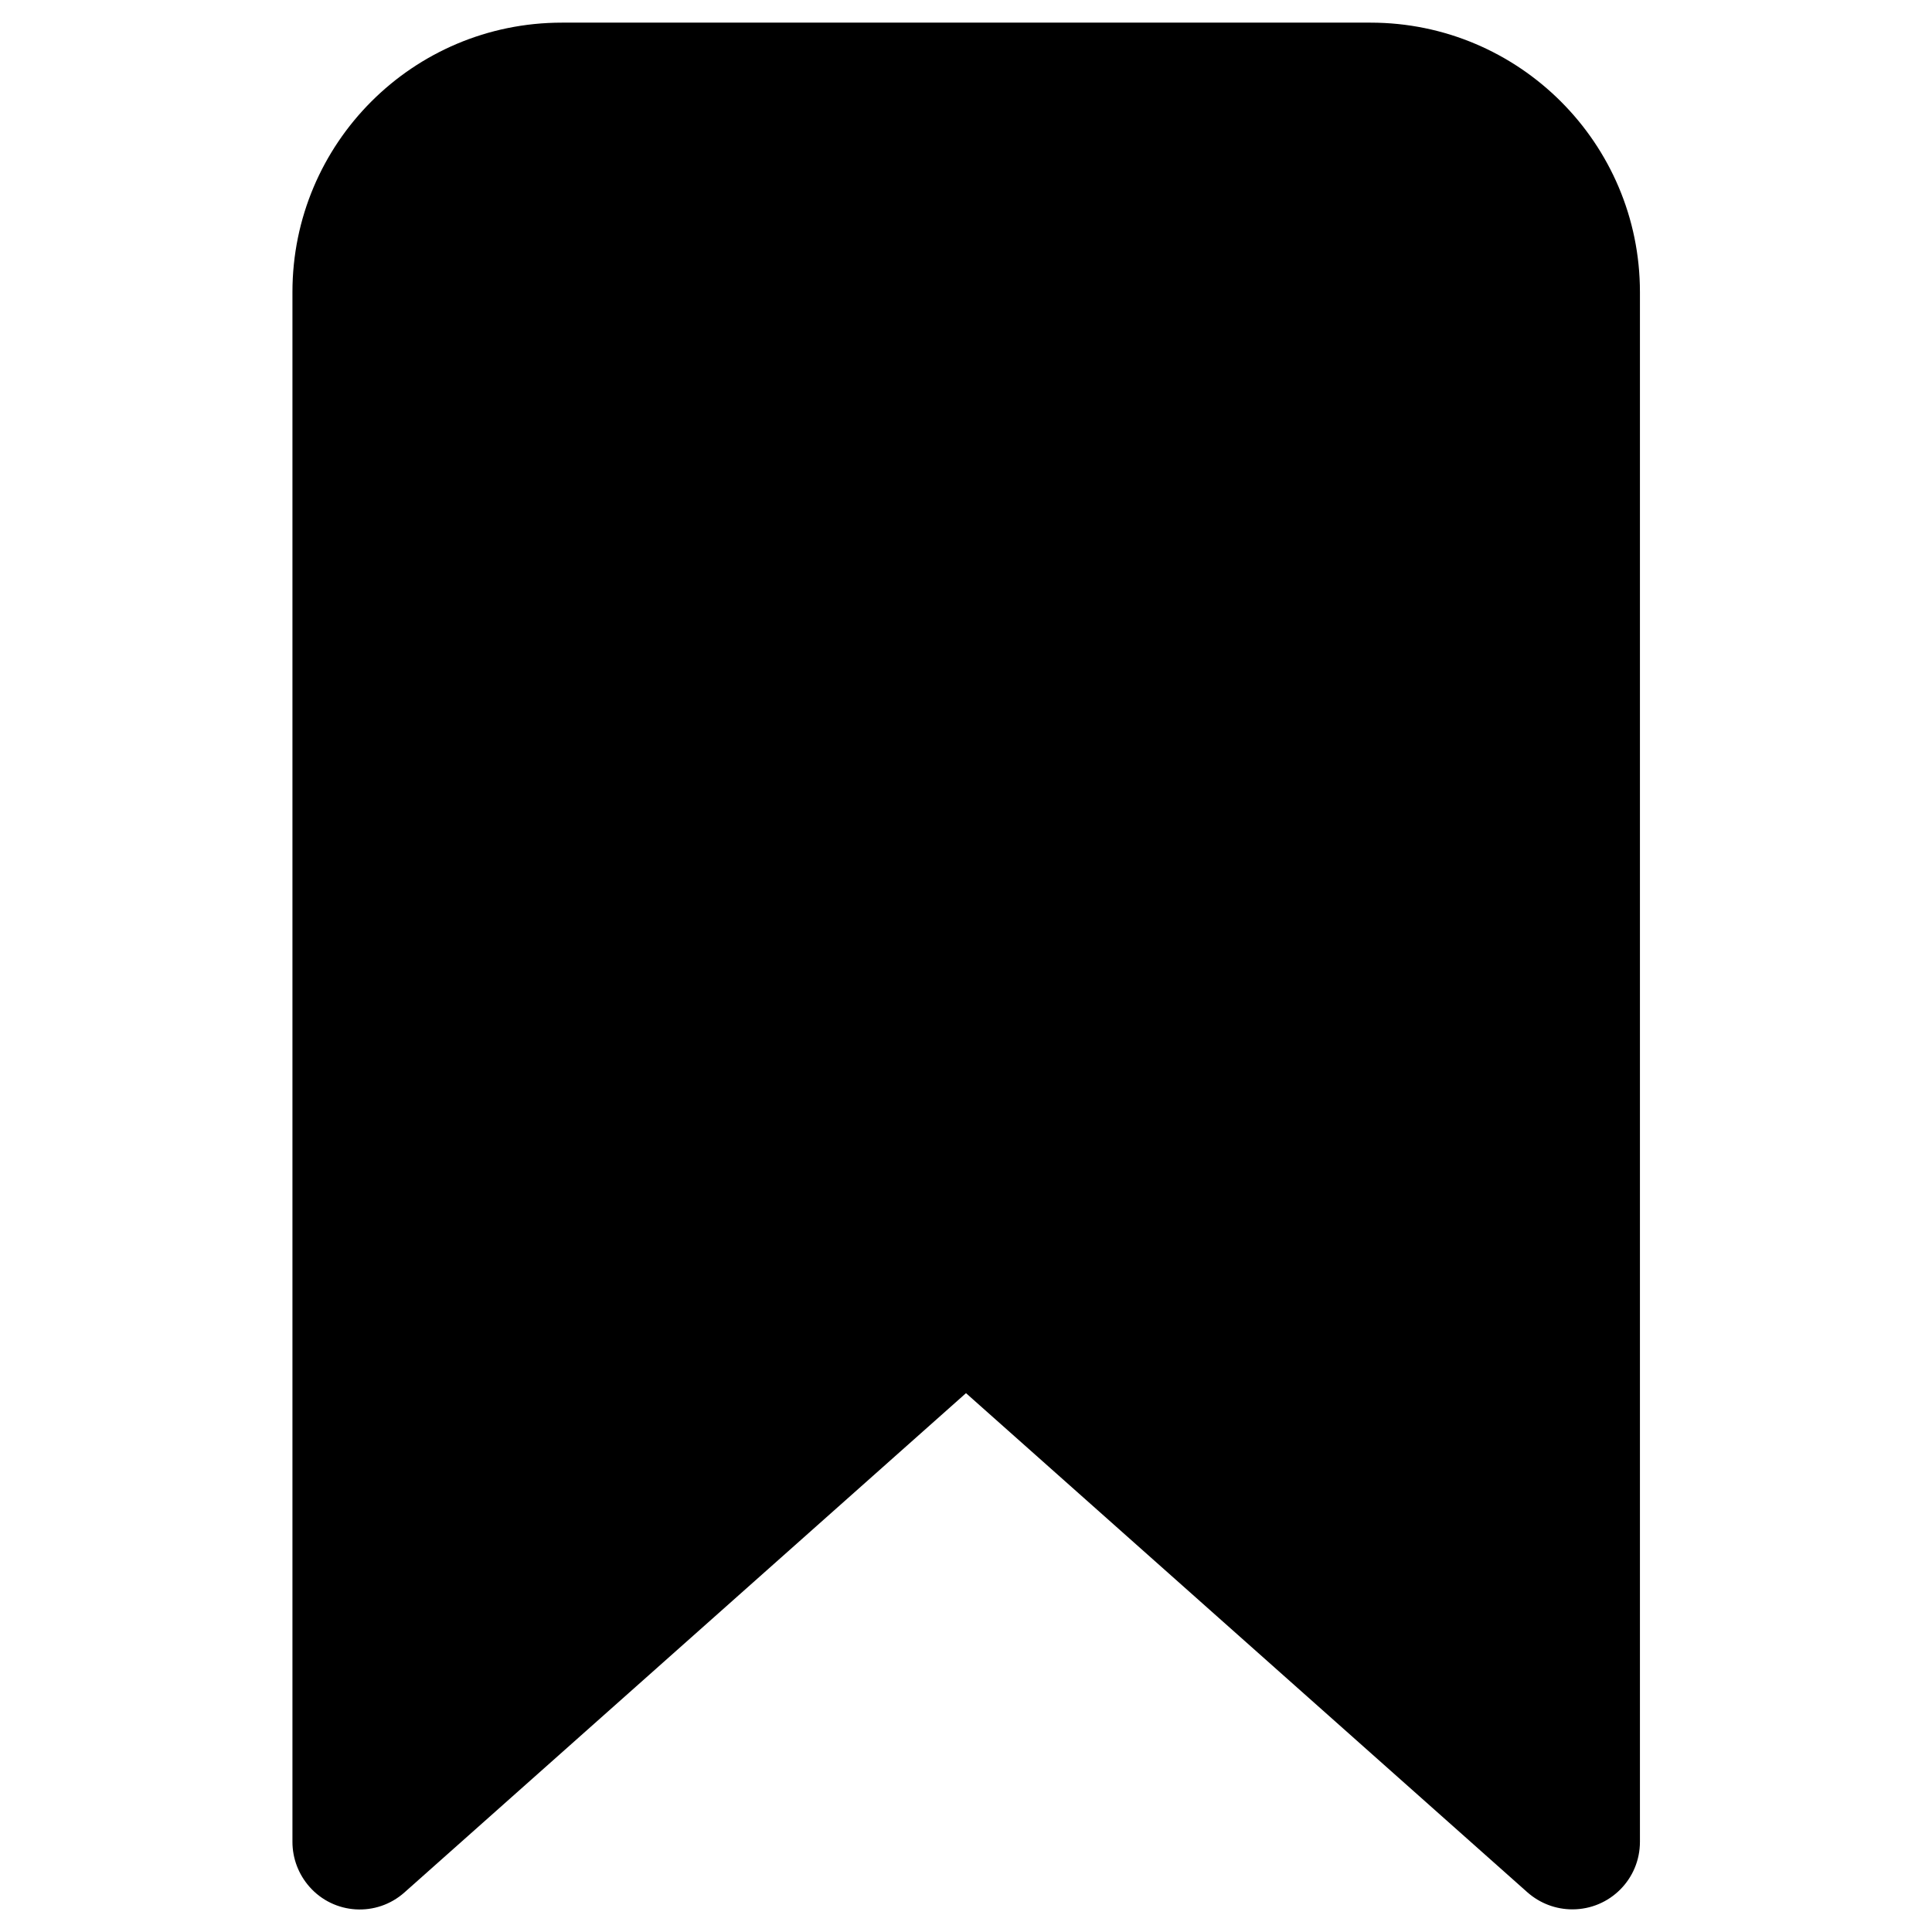
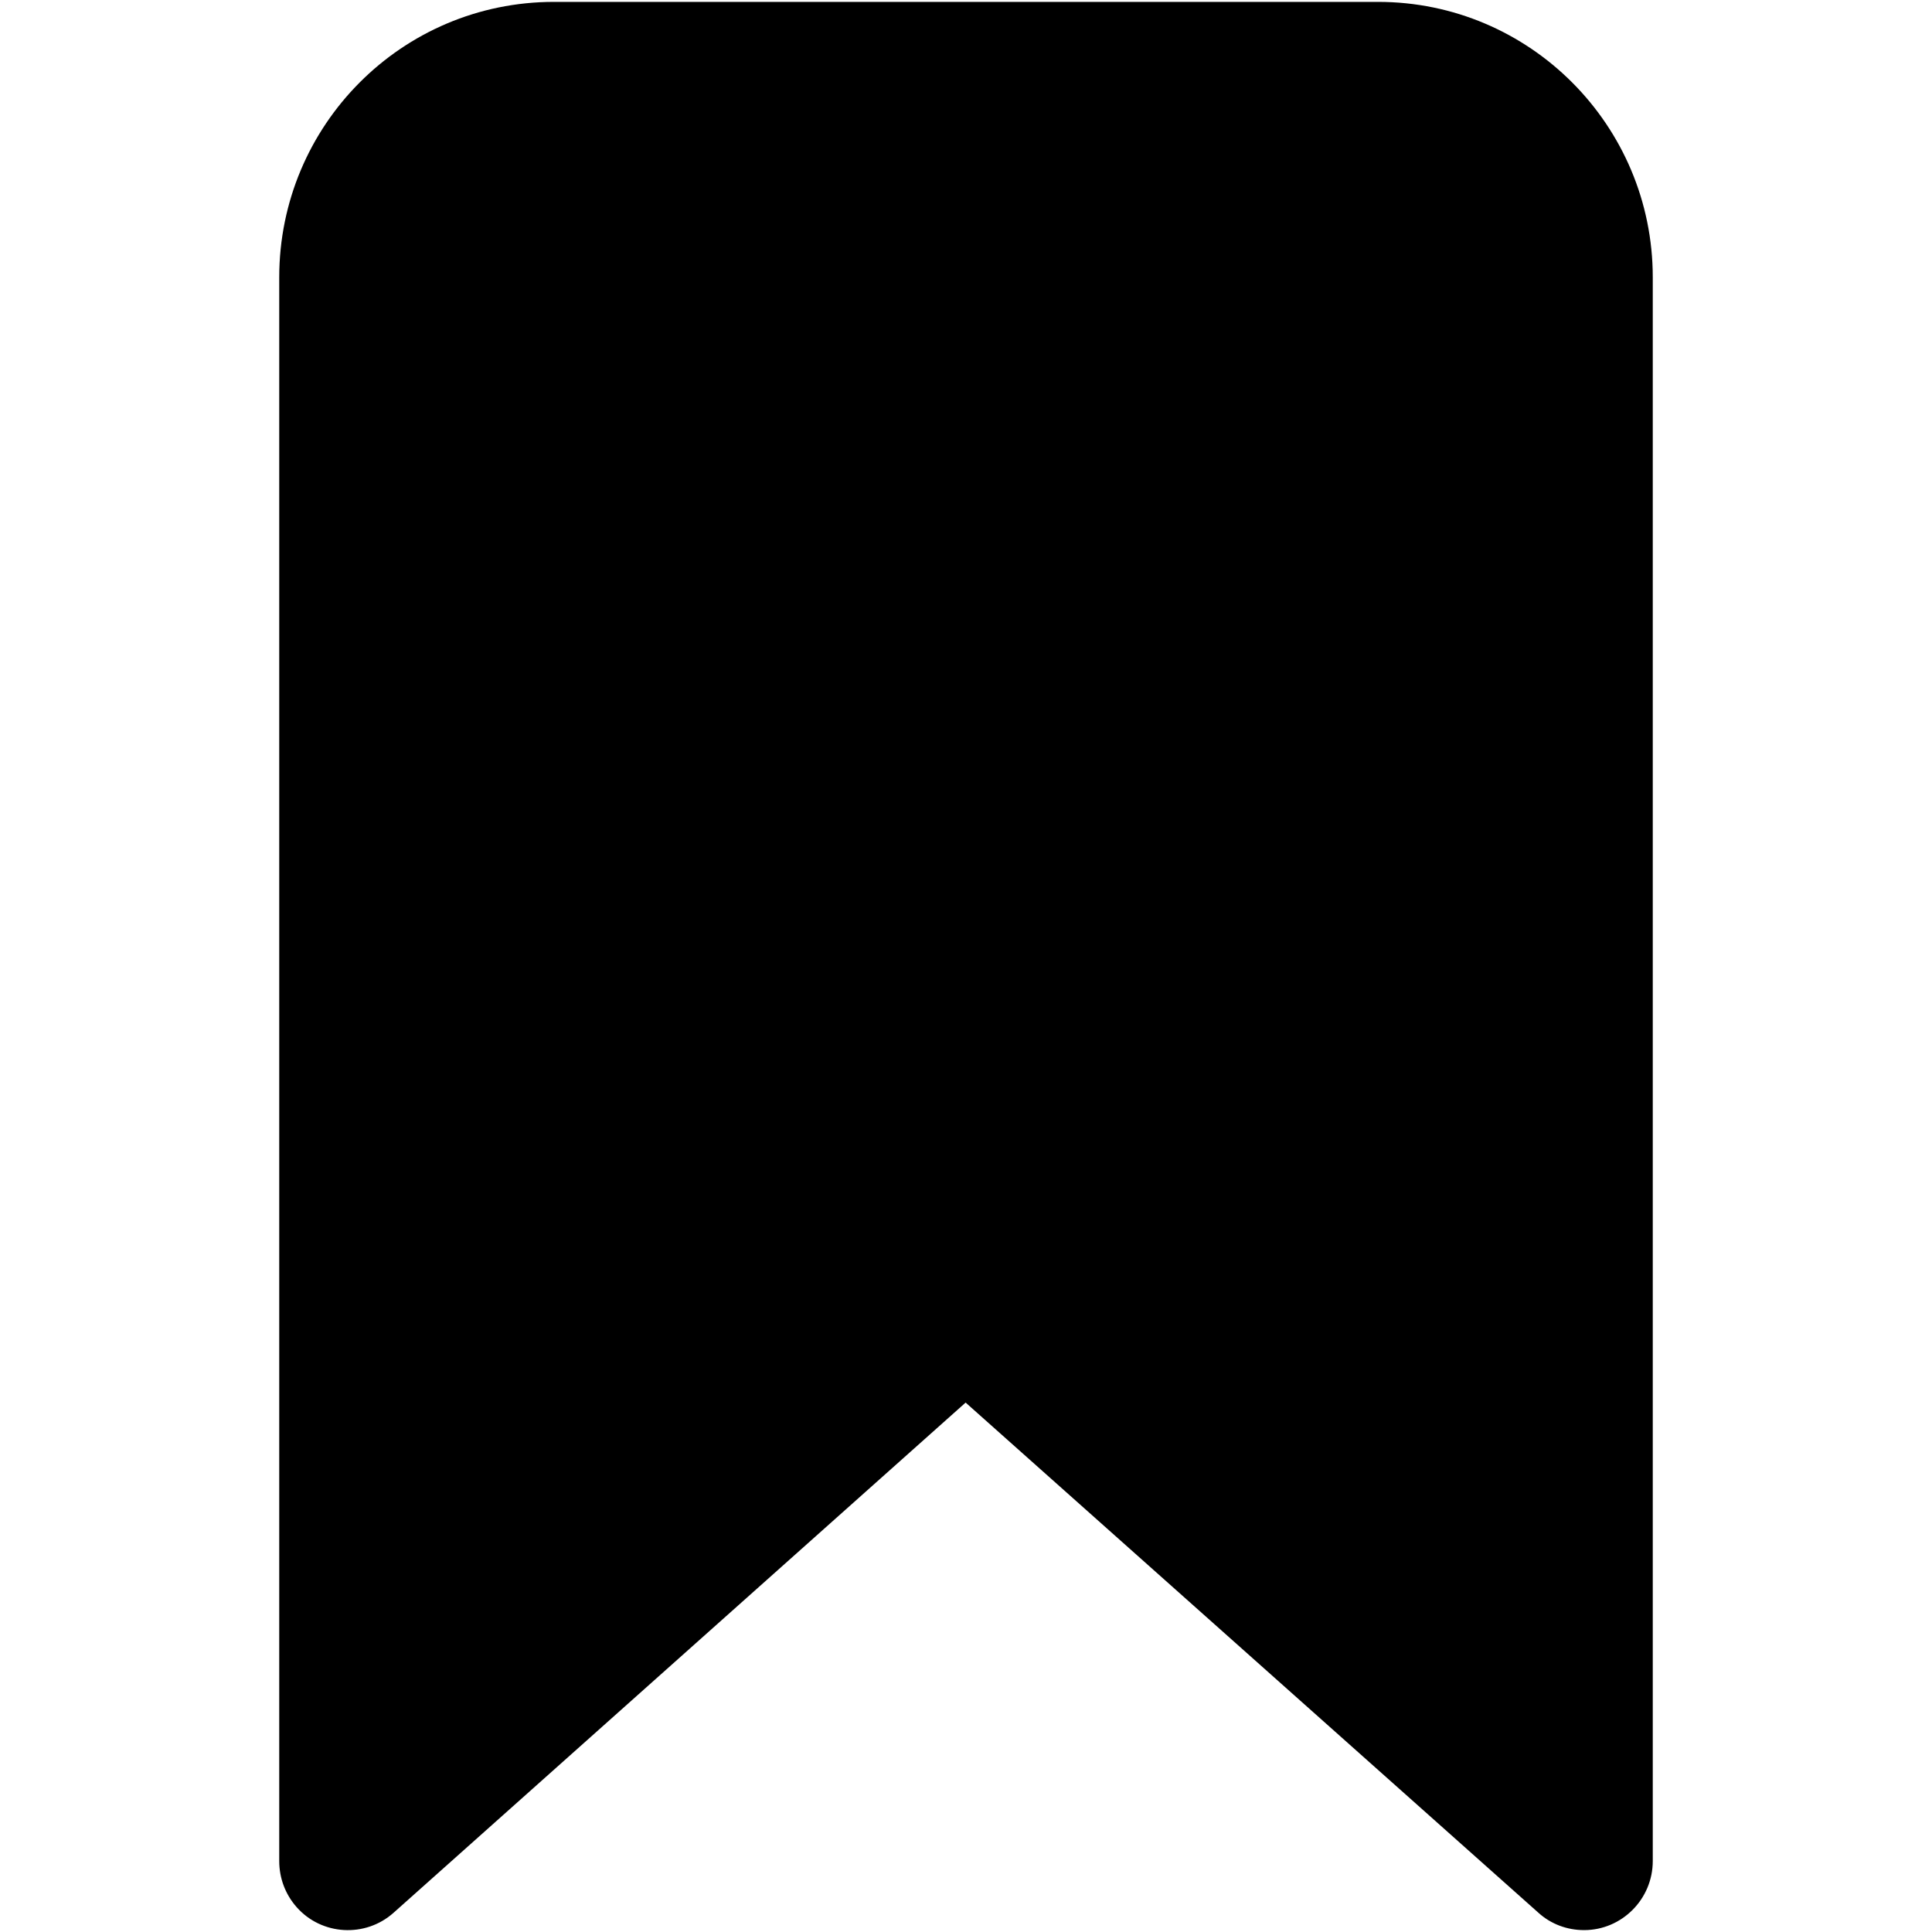
<svg id="twrp-tax-ii-b-f" viewBox="0 0 512 512">
-   <path d="M416.7,506c-4.4,0-8.6-1.6-11.9-4.5L256,369.2L107.2,501.5c-7.4,6.6-18.7,5.9-25.2-1.5c-2.9-3.3-4.5-7.5-4.5-11.9V77.4C77.5,38,109.4,6,148.9,6h214.3c39.4,0,71.4,32,71.4,71.4v410.7C434.6,498,426.6,506,416.7,506z" />
+   <path d="M419.8,511.5c-4.5,0-8.8-1.6-12.1-4.6L255.9,371.7L104.3,506.9c-7.5,6.7-19.1,6-25.7-1.5c-3-3.4-4.6-7.7-4.6-12.2V73.5c0-40.3,32.5-73,72.8-73h218.4c40.2,0,72.8,32.7,72.8,73v419.7C438,503.3,429.8,511.5,419.8,511.5z" />
</svg>
